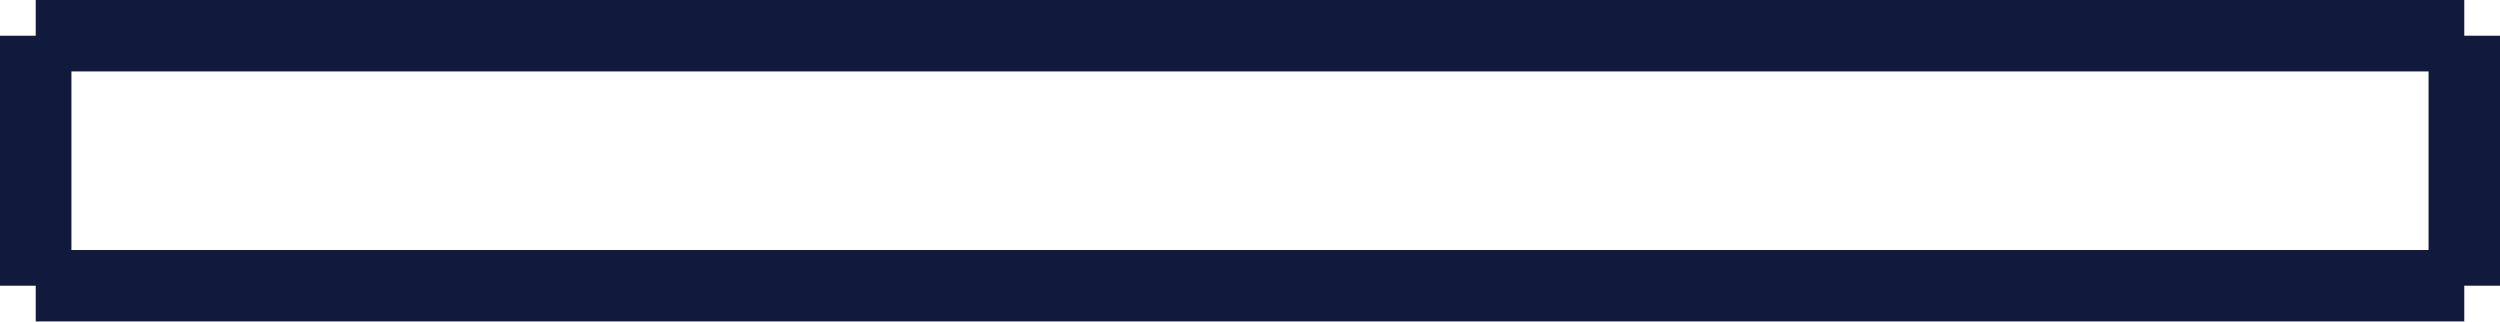
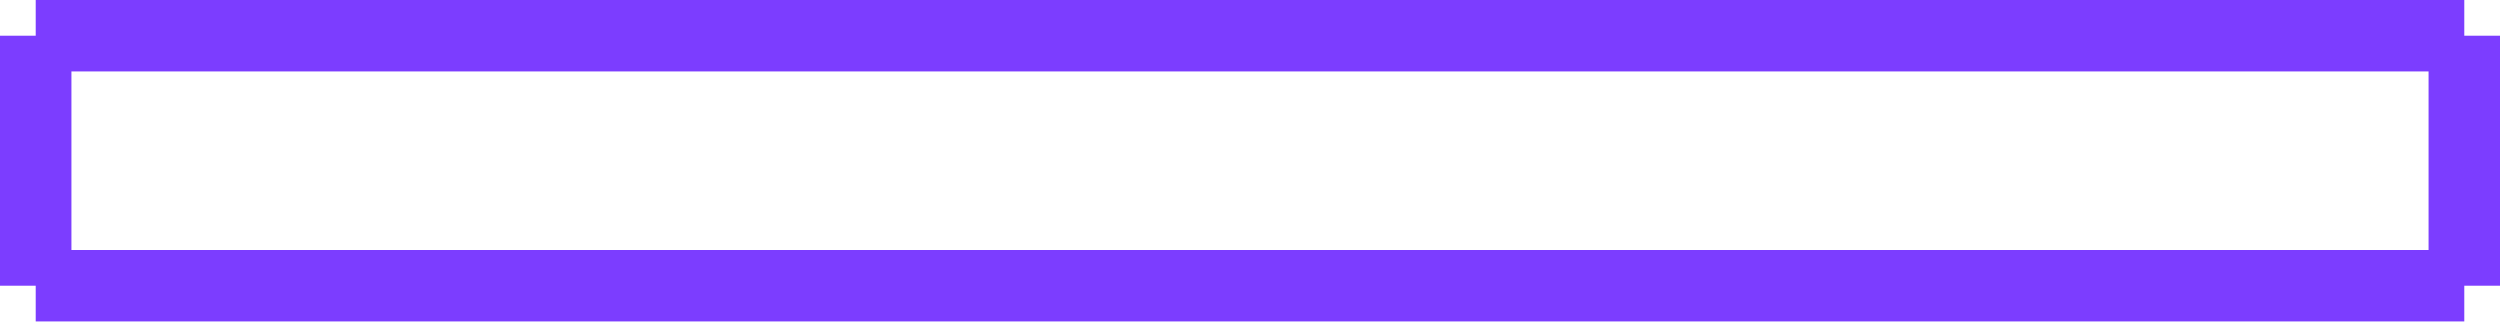
<svg xmlns="http://www.w3.org/2000/svg" preserveAspectRatio="none" overflow="visible" style="display: block;" width="420" height="54" viewBox="0 0 420 54" fill="none">
  <g id="Pixel Rectangle 10">
-     <path id="Stroke" fill-rule="evenodd" clip-rule="evenodd" d="M420 48H414V54H408H402H396H390H384H378H372H366H360H354H348H342H336H330H324H318H312H306H300H294H288H282H276H270H264H258H252H246H240H234H228H222H216H210H204H198H192H186H180H174H168H162H156H150H144H138H132H126H120H114H108H102H96H90H84H78H72H66H60H54H48H42H36H30H24H18H12H6V48H0V42V36V30V24V18V12V6H6V0H12H18H24H30H36H42H48H54H60H66H72H78H84H90H96H102H108H114H120H126H132H138H144H150H156H162H168H174H180H186H192H198H204H210H216H222H228H234H240H246H252H258H264H270H276H282H288H294H300H306H312H318H324H330H336H342H348H354H360H366H372H378H384H390H396H402H408H414V6H420V12V18V24V30V36V42V48ZM408 42V36V30V24V18V12H402H396H390H384H378H372H366H360H354H348H342H336H330H324H318H312H306H300H294H288H282H276H270H264H258H252H246H240H234H228H222H216H210H204H198H192H186H180H174H168H162H156H150H144H138H132H126H120H114H108H102H96H90H84H78H72H66H60H54H48H42H36H30H24H18H12V18V24V30V36V42H18H24H30H36H42H48H54H60H66H72H78H84H90H96H102H108H114H120H126H132H138H144H150H156H162H168H174H180H186H192H198H204H210H216H222H228H234H240H246H252H258H264H270H276H282H288H294H300H306H312H318H324H330H336H342H348H354H360H366H372H378H384H390H396H402H408Z" fill="#111A3D" />
+     <path id="Stroke" fill-rule="evenodd" clip-rule="evenodd" d="M420 48H414V54H408H402H396H390H384H378H372H366H360H354H348H342H336H330H324H318H312H306H300H294H288H282H276H270H264H258H252H246H240H234H228H222H216H210H204H198H192H186H180H174H168H162H156H150H144H138H132H126H120H114H108H102H96H90H84H78H72H66H60H54H48H42H36H30H24H18H12H6V48H0V42V36V30V24V18V12V6H6V0H12H18H24H30H36H42H48H54H60H66H72H78H84H90H96H102H108H114H120H126H132H138H144H150H156H162H168H174H180H186H192H198H204H210H216H222H228H234H240H246H252H258H264H270H276H282H288H294H300H306H312H318H324H330H336H342H348H354H360H366H372H378H384H390H396H402H408H414V6H420V12V18V24V30V36V42V48ZM408 42V36V30V24V18V12H402H396H390H384H378H372H366H360H354H348H342H336H330H324H318H312H306H300H294H288H282H276H270H264H258H252H246H240H234H228H222H216H210H204H198H192H186H180H174H168H162H156H150H144H138H132H126H120H114H108H102H96H90H84H78H72H66H60H54H48H42H36H30H24H18H12V18V24V30V36V42H18H24H30H36H42H48H54H60H66H72H78H84H90H96H102H108H114H120H126H132H138H144H150H156H162H168H174H180H186H192H198H204H210H216H222H228H234H240H246H252H258H264H270H276H282H288H294H300H306H312H318H324H330H336H342H348H354H360H366H372H378H384H390H396H402H408Z" fill="#7C3DFF" />
  </g>
</svg>
